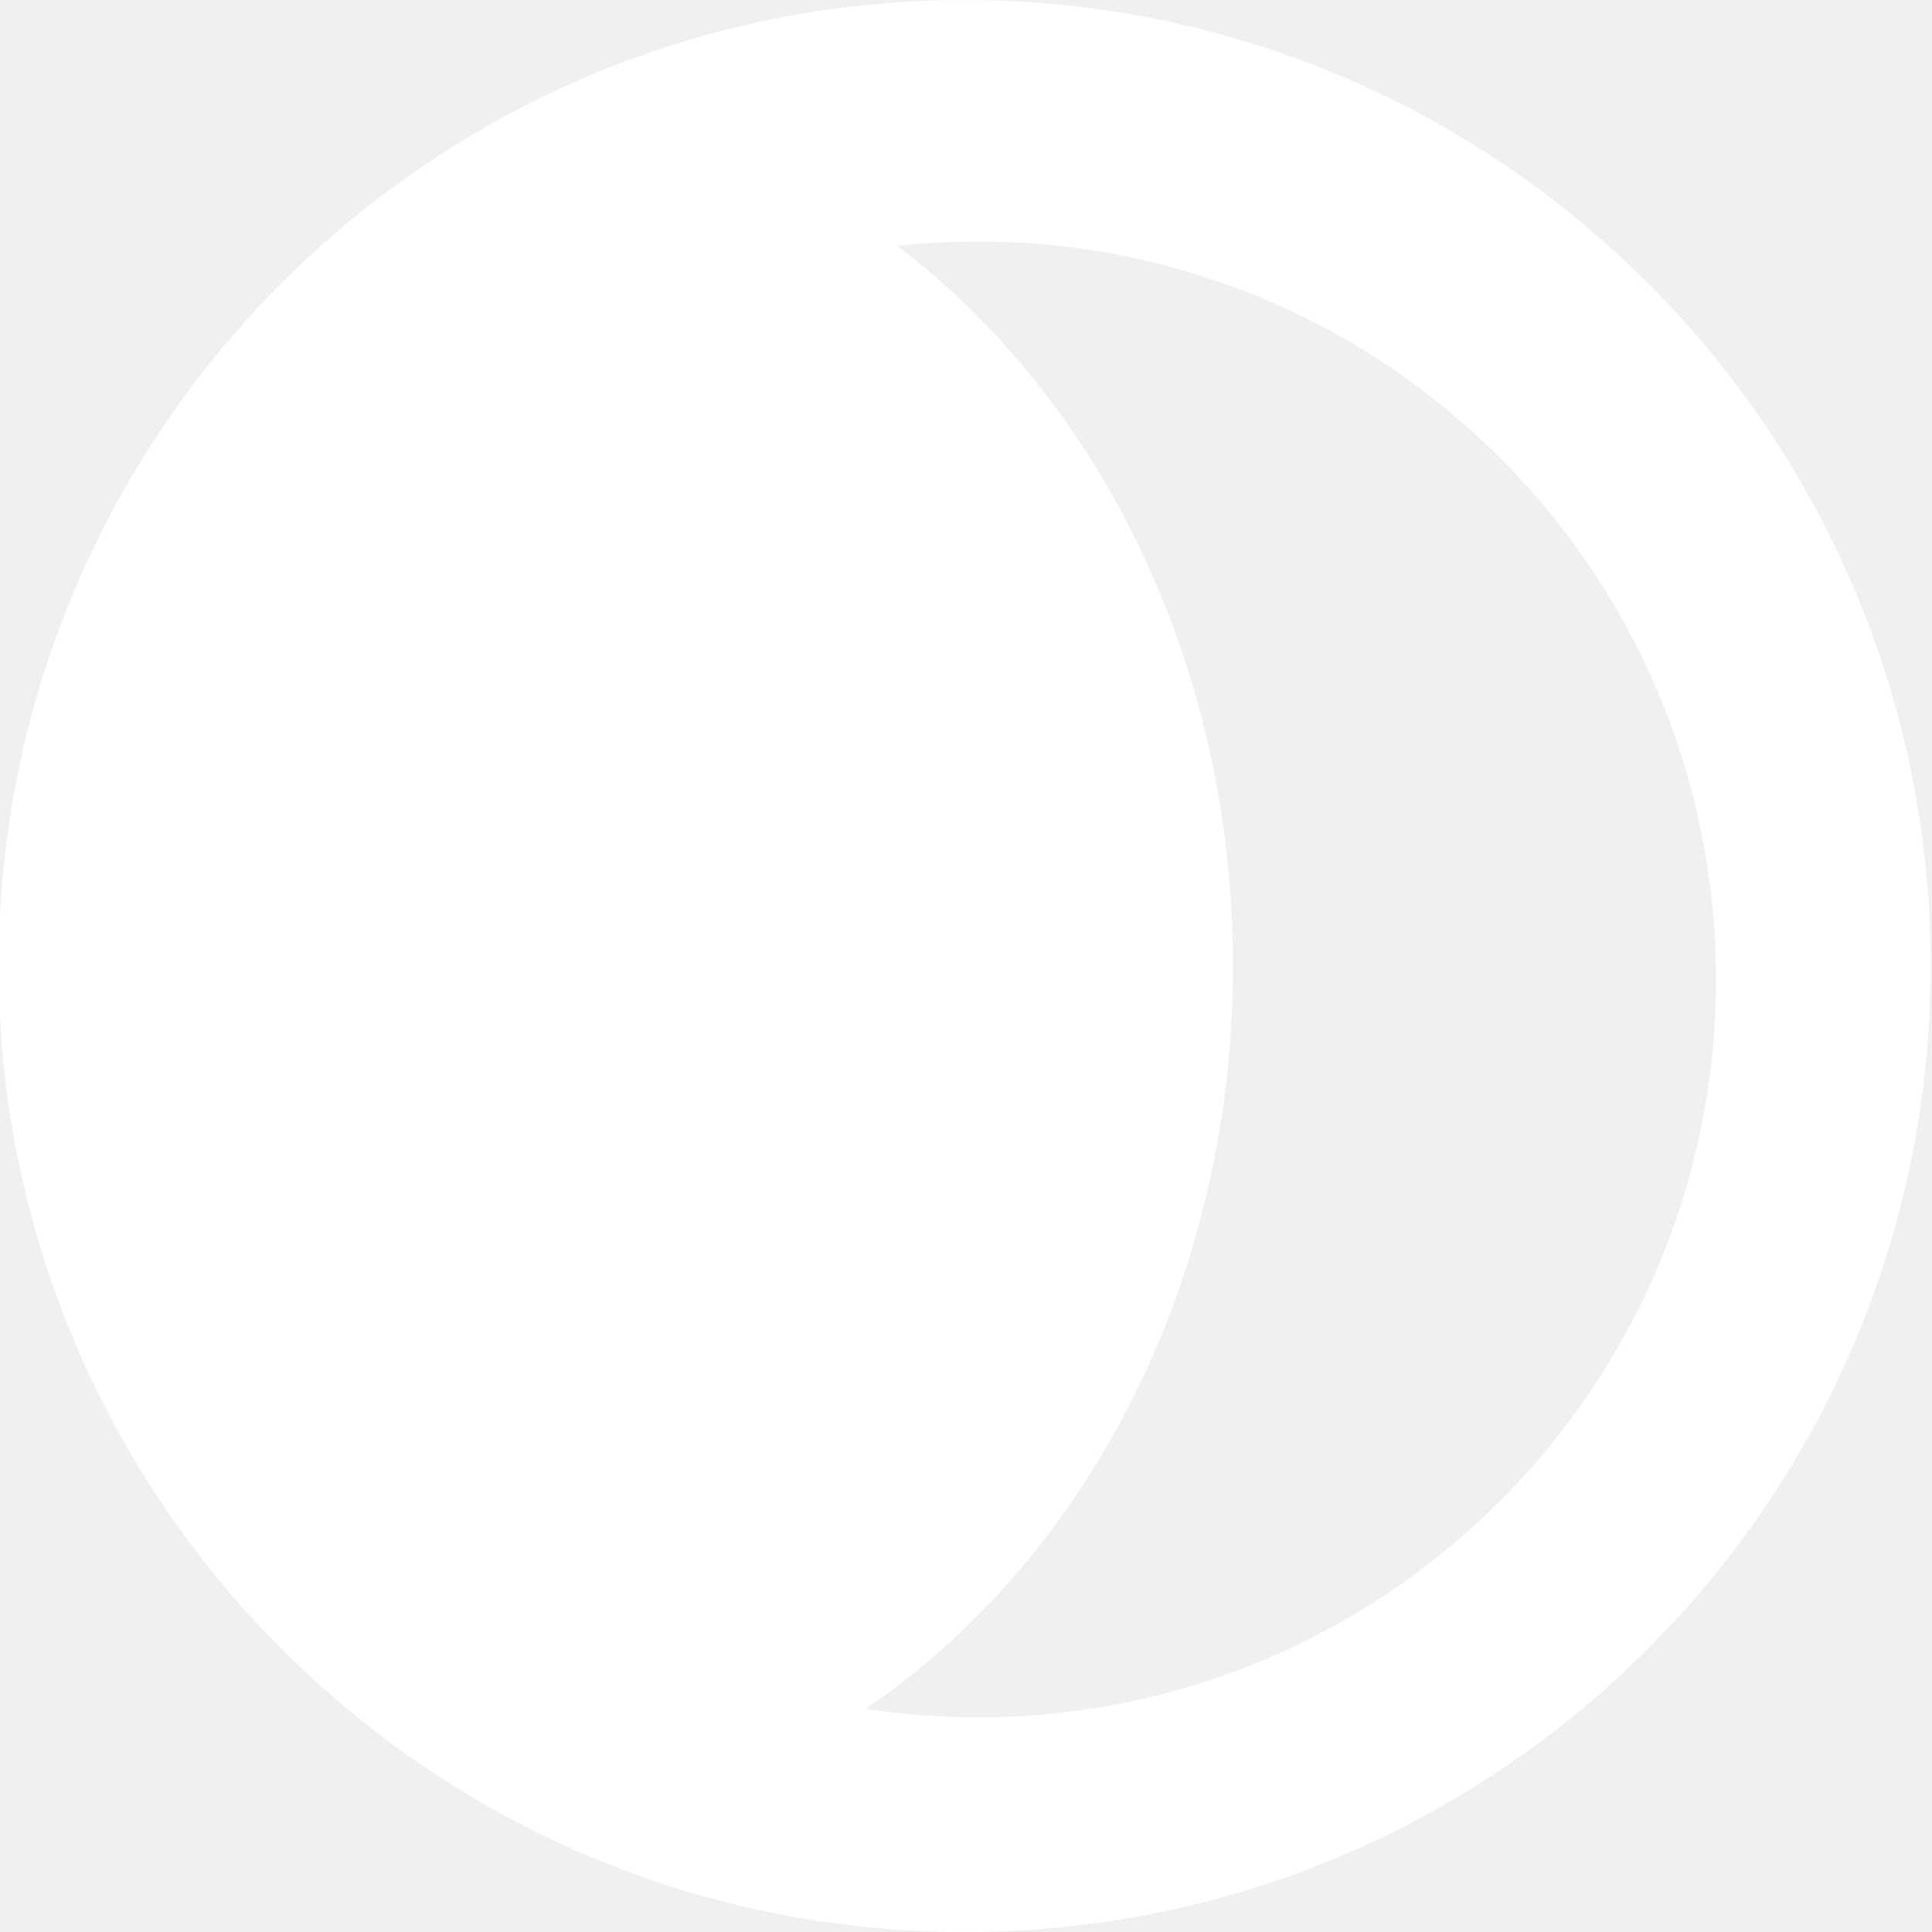
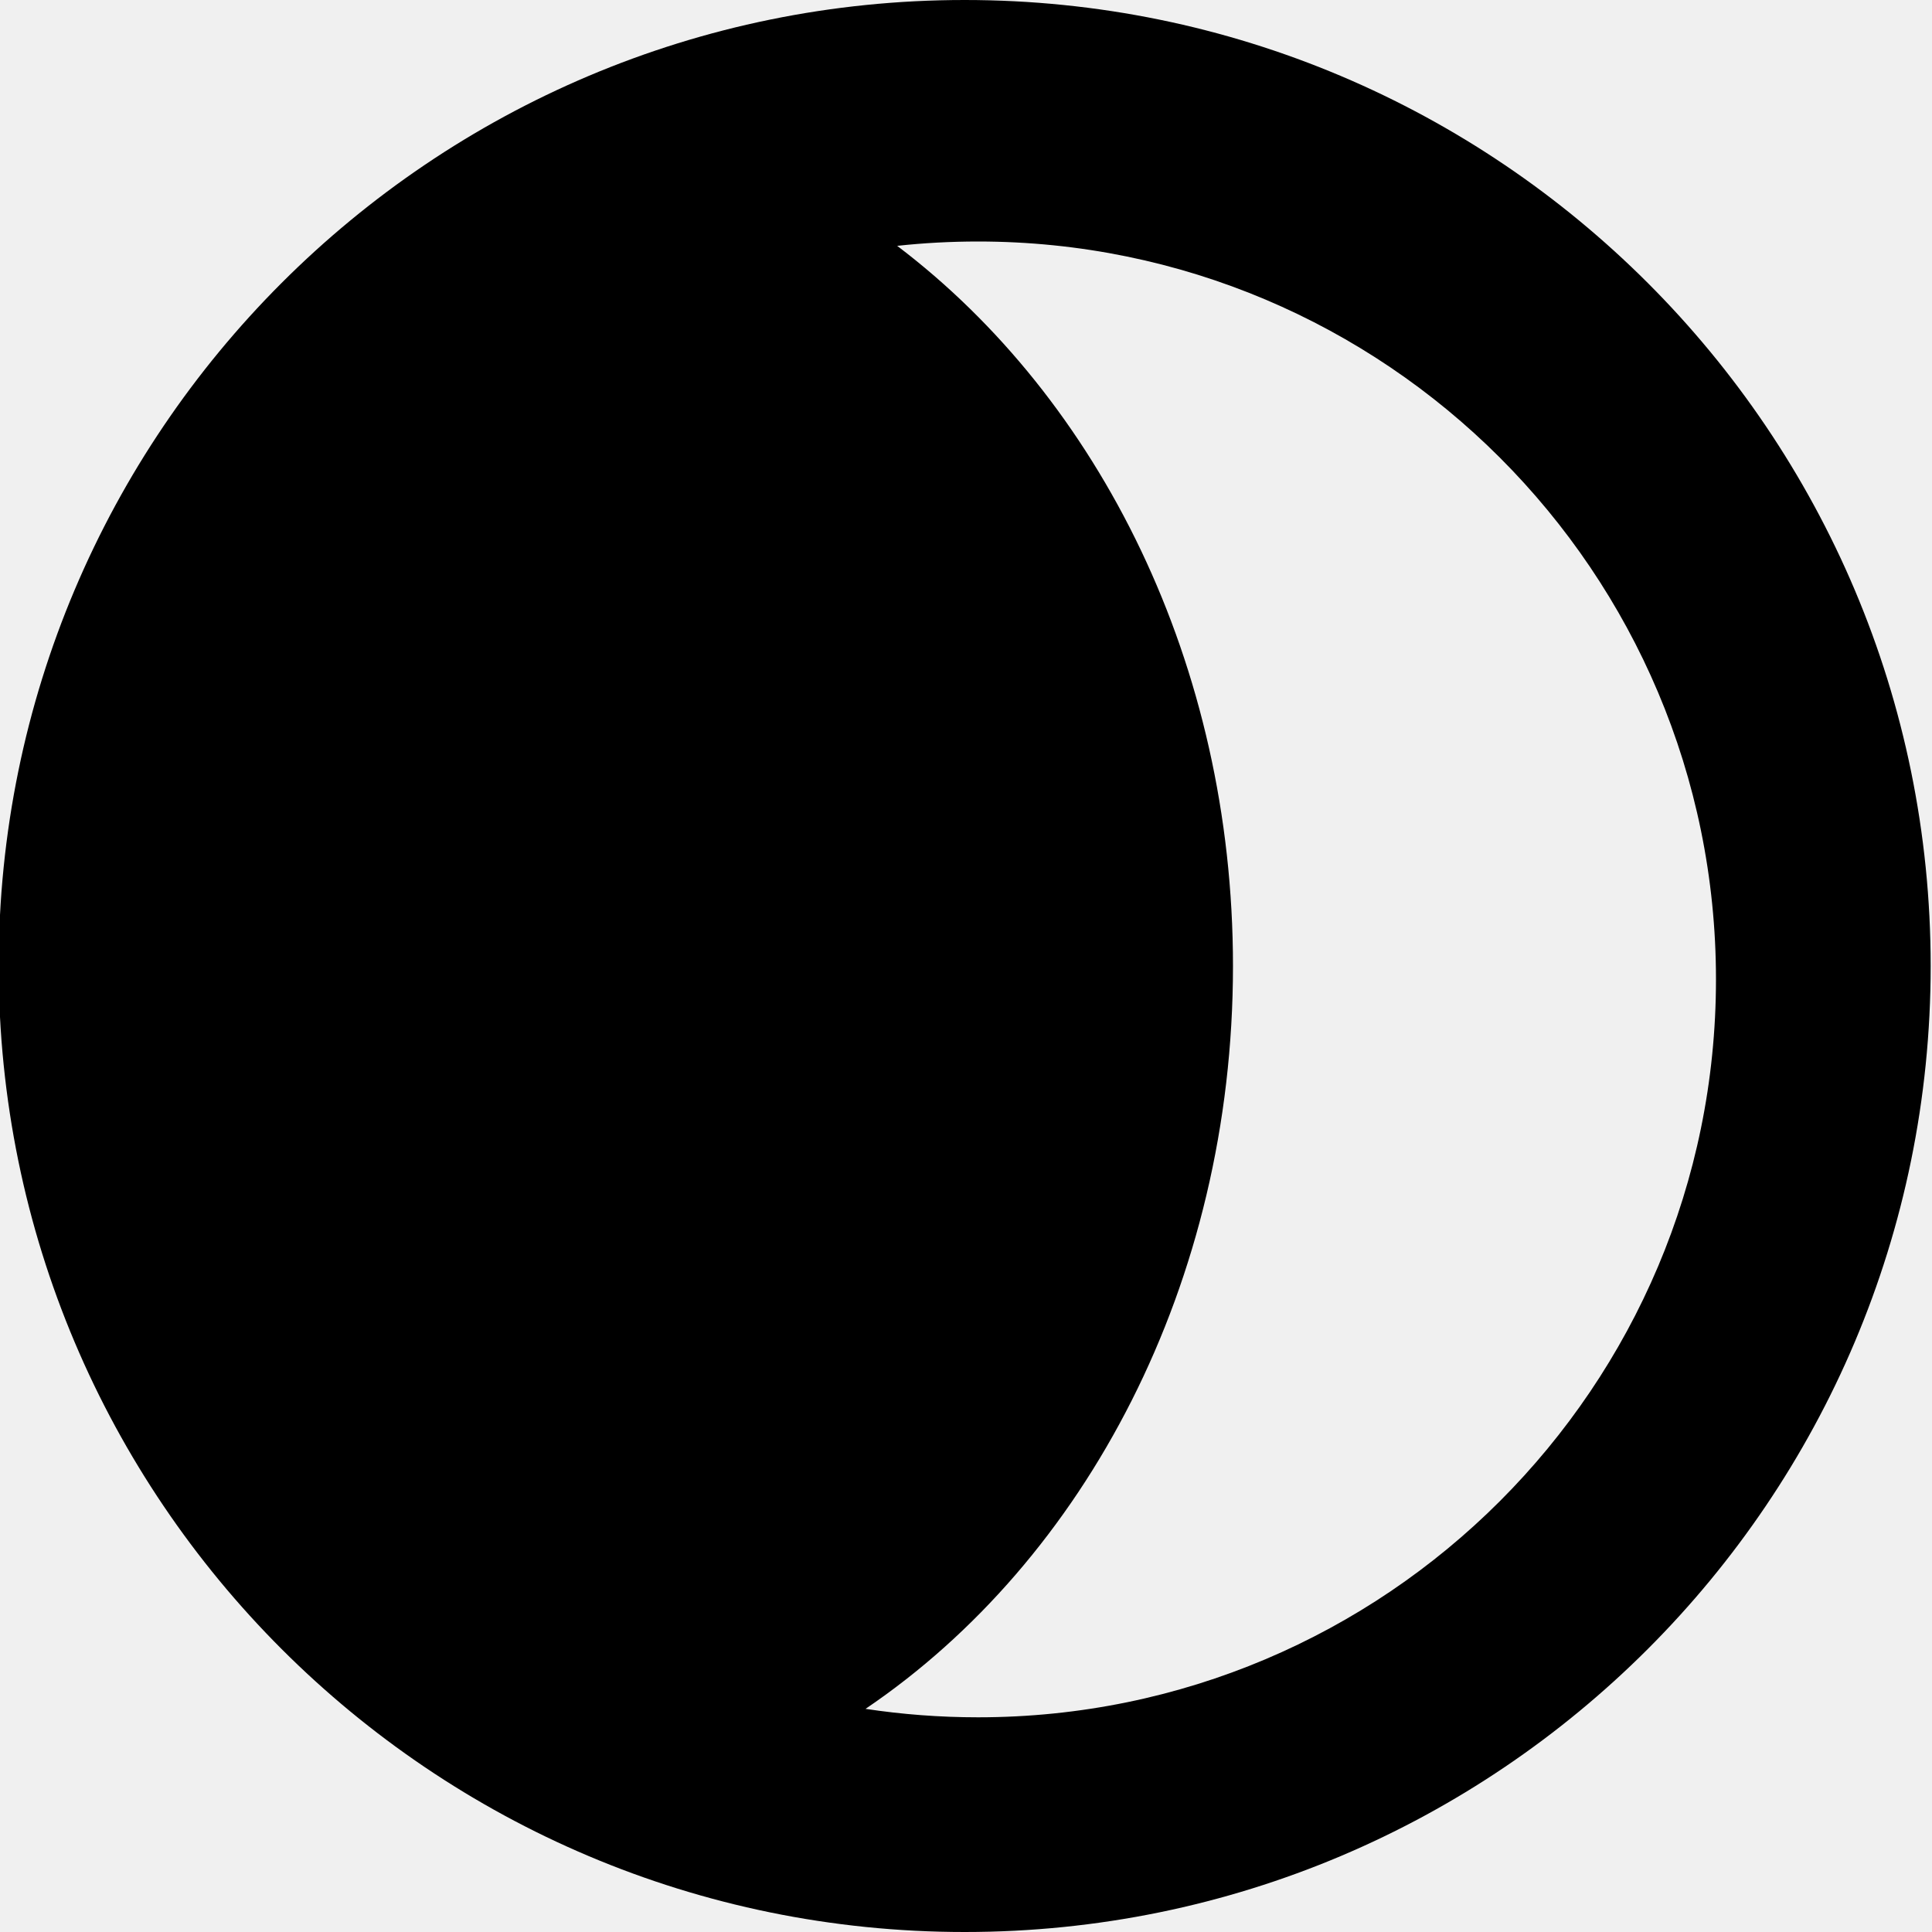
<svg xmlns="http://www.w3.org/2000/svg" width="16" height="16" viewBox="0 0 16 16" fill="none">
  <g clip-path="url(#clip0_743_878)">
-     <path fill-rule="evenodd" clip-rule="evenodd" d="M7.168 14.152C7.472 14.198 7.783 14.222 8.1 14.222C11.475 14.222 14.211 11.486 14.211 8.111C14.211 4.736 11.475 2 8.1 2C7.874 2 7.65 2.012 7.43 2.036C9.105 3.305 10.211 5.502 10.211 8C10.211 10.626 8.988 12.92 7.168 14.152ZM7.989 16C12.408 16 15.989 12.418 15.989 8C15.989 3.582 12.408 0 7.989 0C3.571 0 -0.011 3.582 -0.011 8C-0.011 12.418 3.571 16 7.989 16Z" fill="white" />
+     <path fill-rule="evenodd" clip-rule="evenodd" d="M7.168 14.152C7.472 14.198 7.783 14.222 8.1 14.222C11.475 14.222 14.211 11.486 14.211 8.111C14.211 4.736 11.475 2 8.1 2C7.874 2 7.65 2.012 7.43 2.036C9.105 3.305 10.211 5.502 10.211 8C10.211 10.626 8.988 12.92 7.168 14.152ZM7.989 16C12.408 16 15.989 12.418 15.989 8C15.989 3.582 12.408 0 7.989 0C3.571 0 -0.011 3.582 -0.011 8C-0.011 12.418 3.571 16 7.989 16Z" fill="black" />
  </g>
  <defs>
    <clipPath id="clip0_743_878">
-       <rect width="16" height="16" fill="white" />
+       <rect width="16" height="16" fill="black" />
    </clipPath>
  </defs>
</svg>
